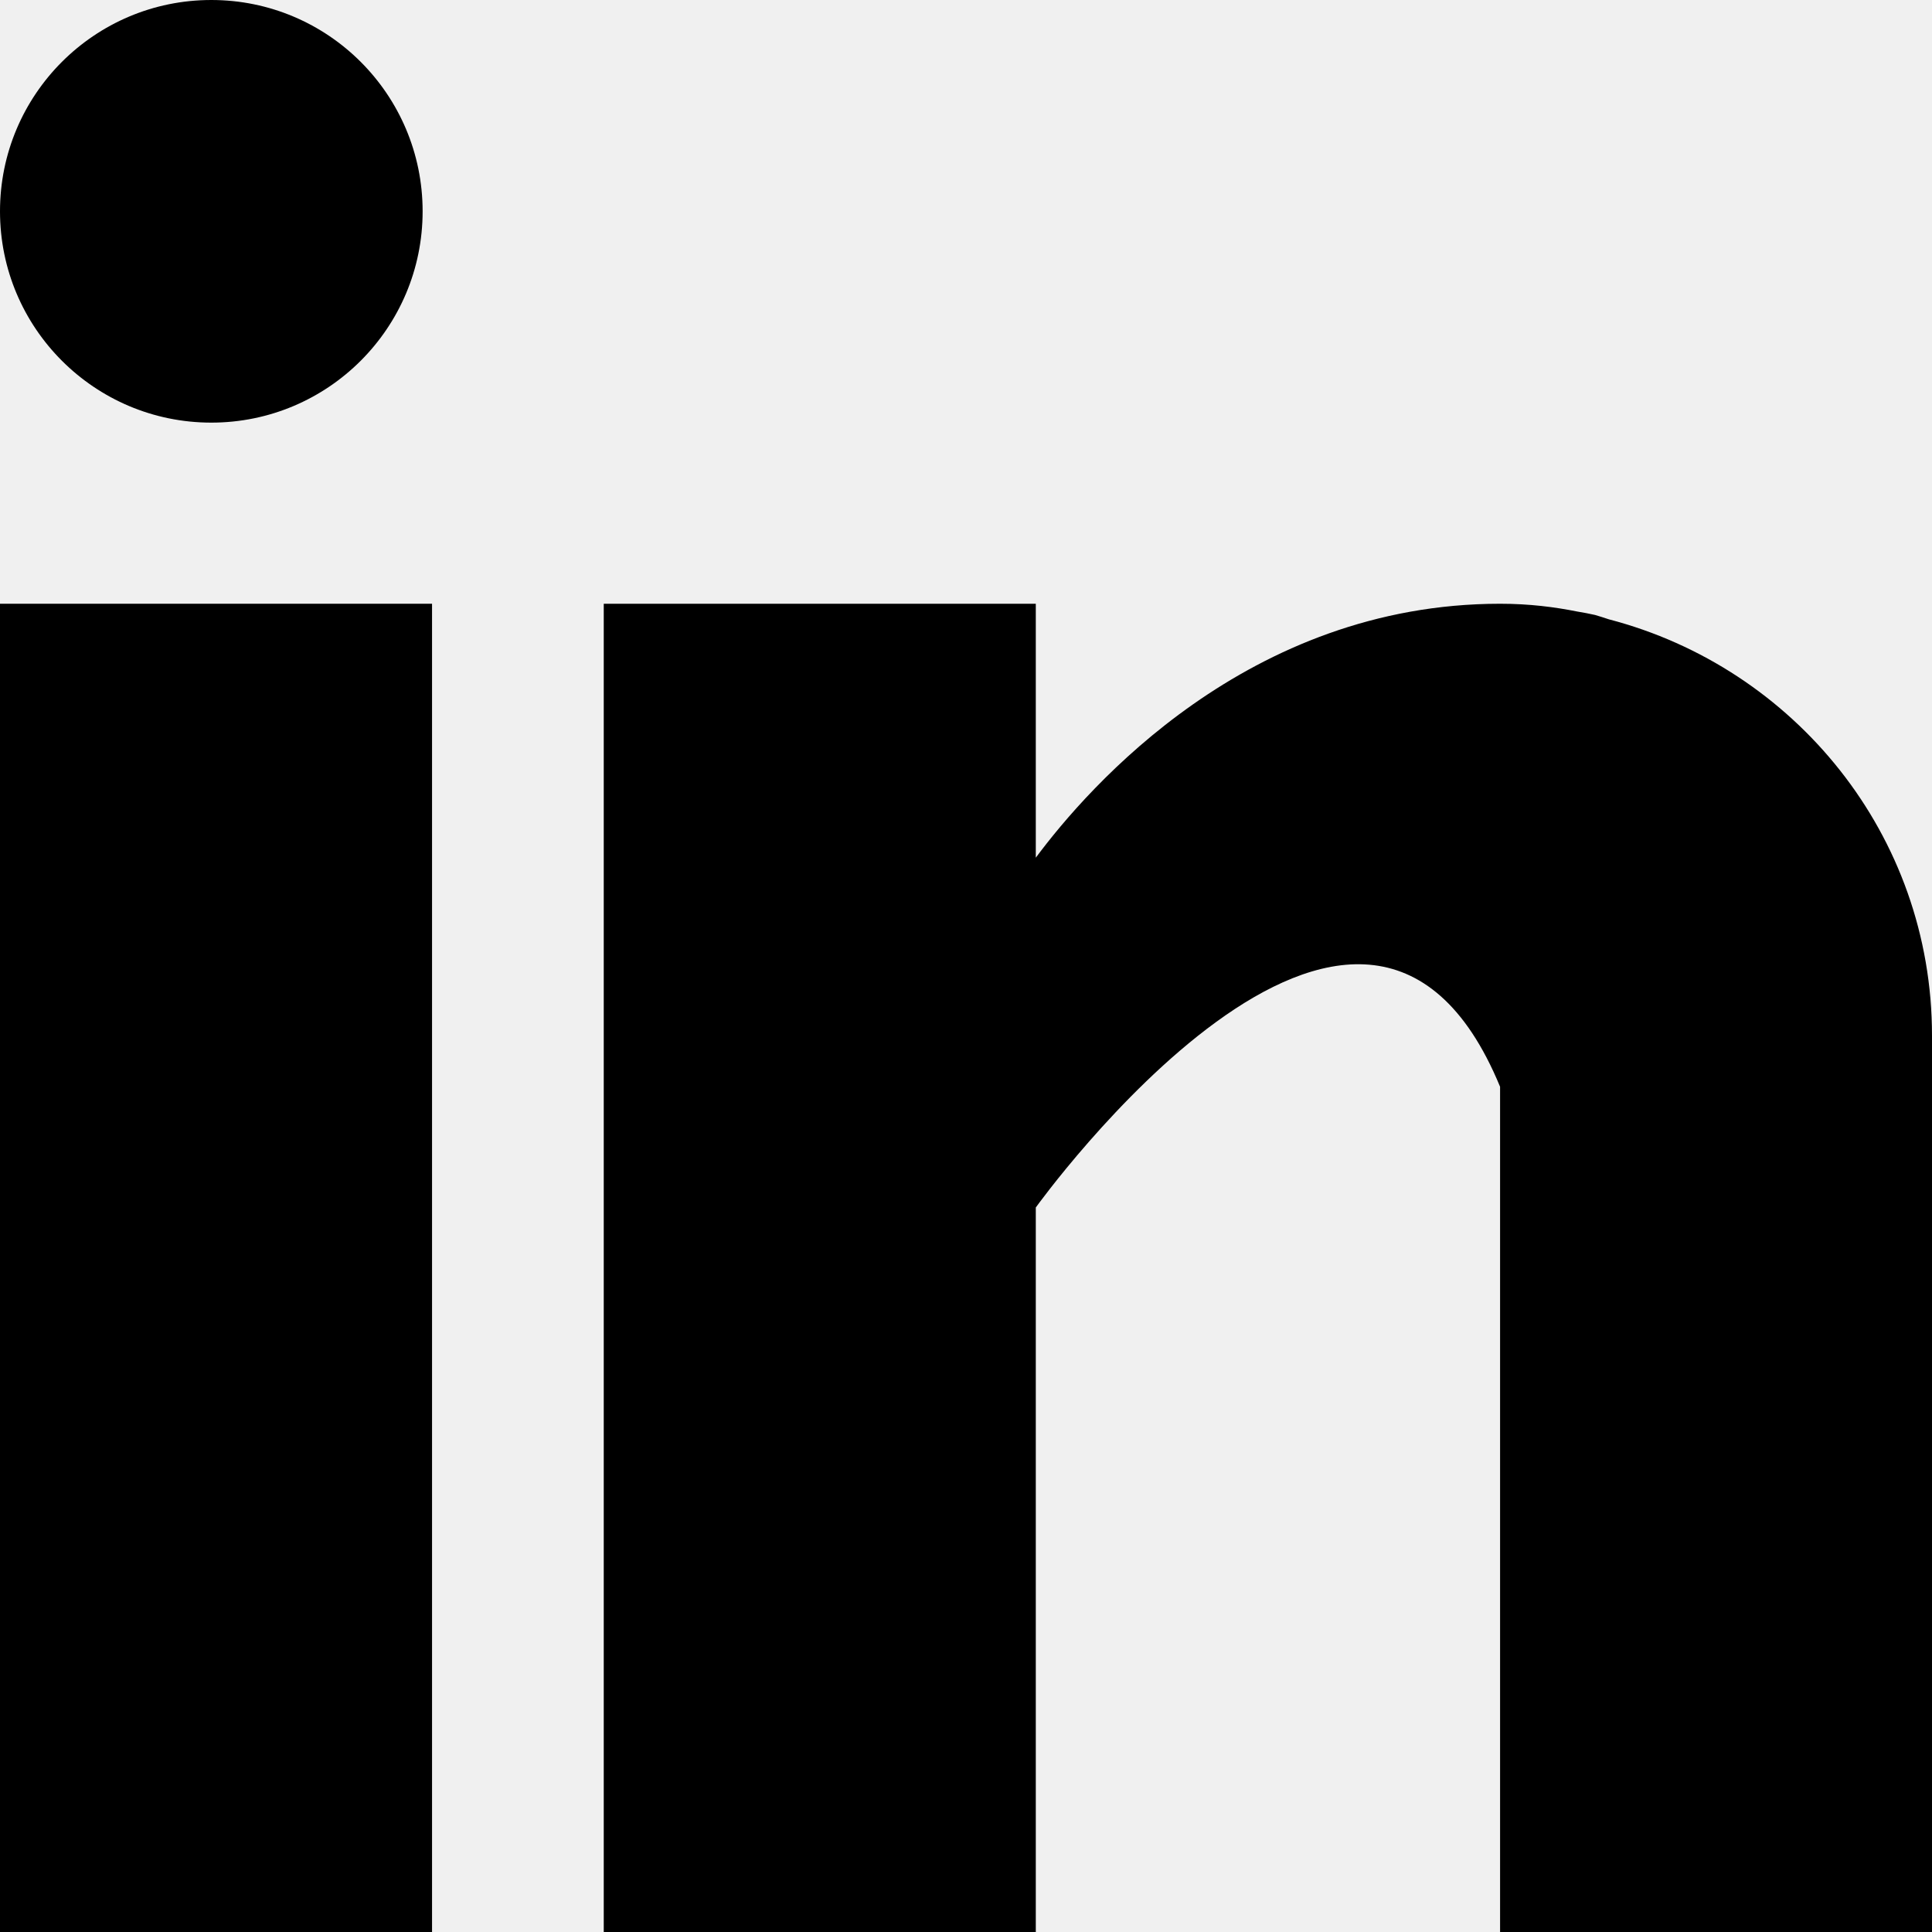
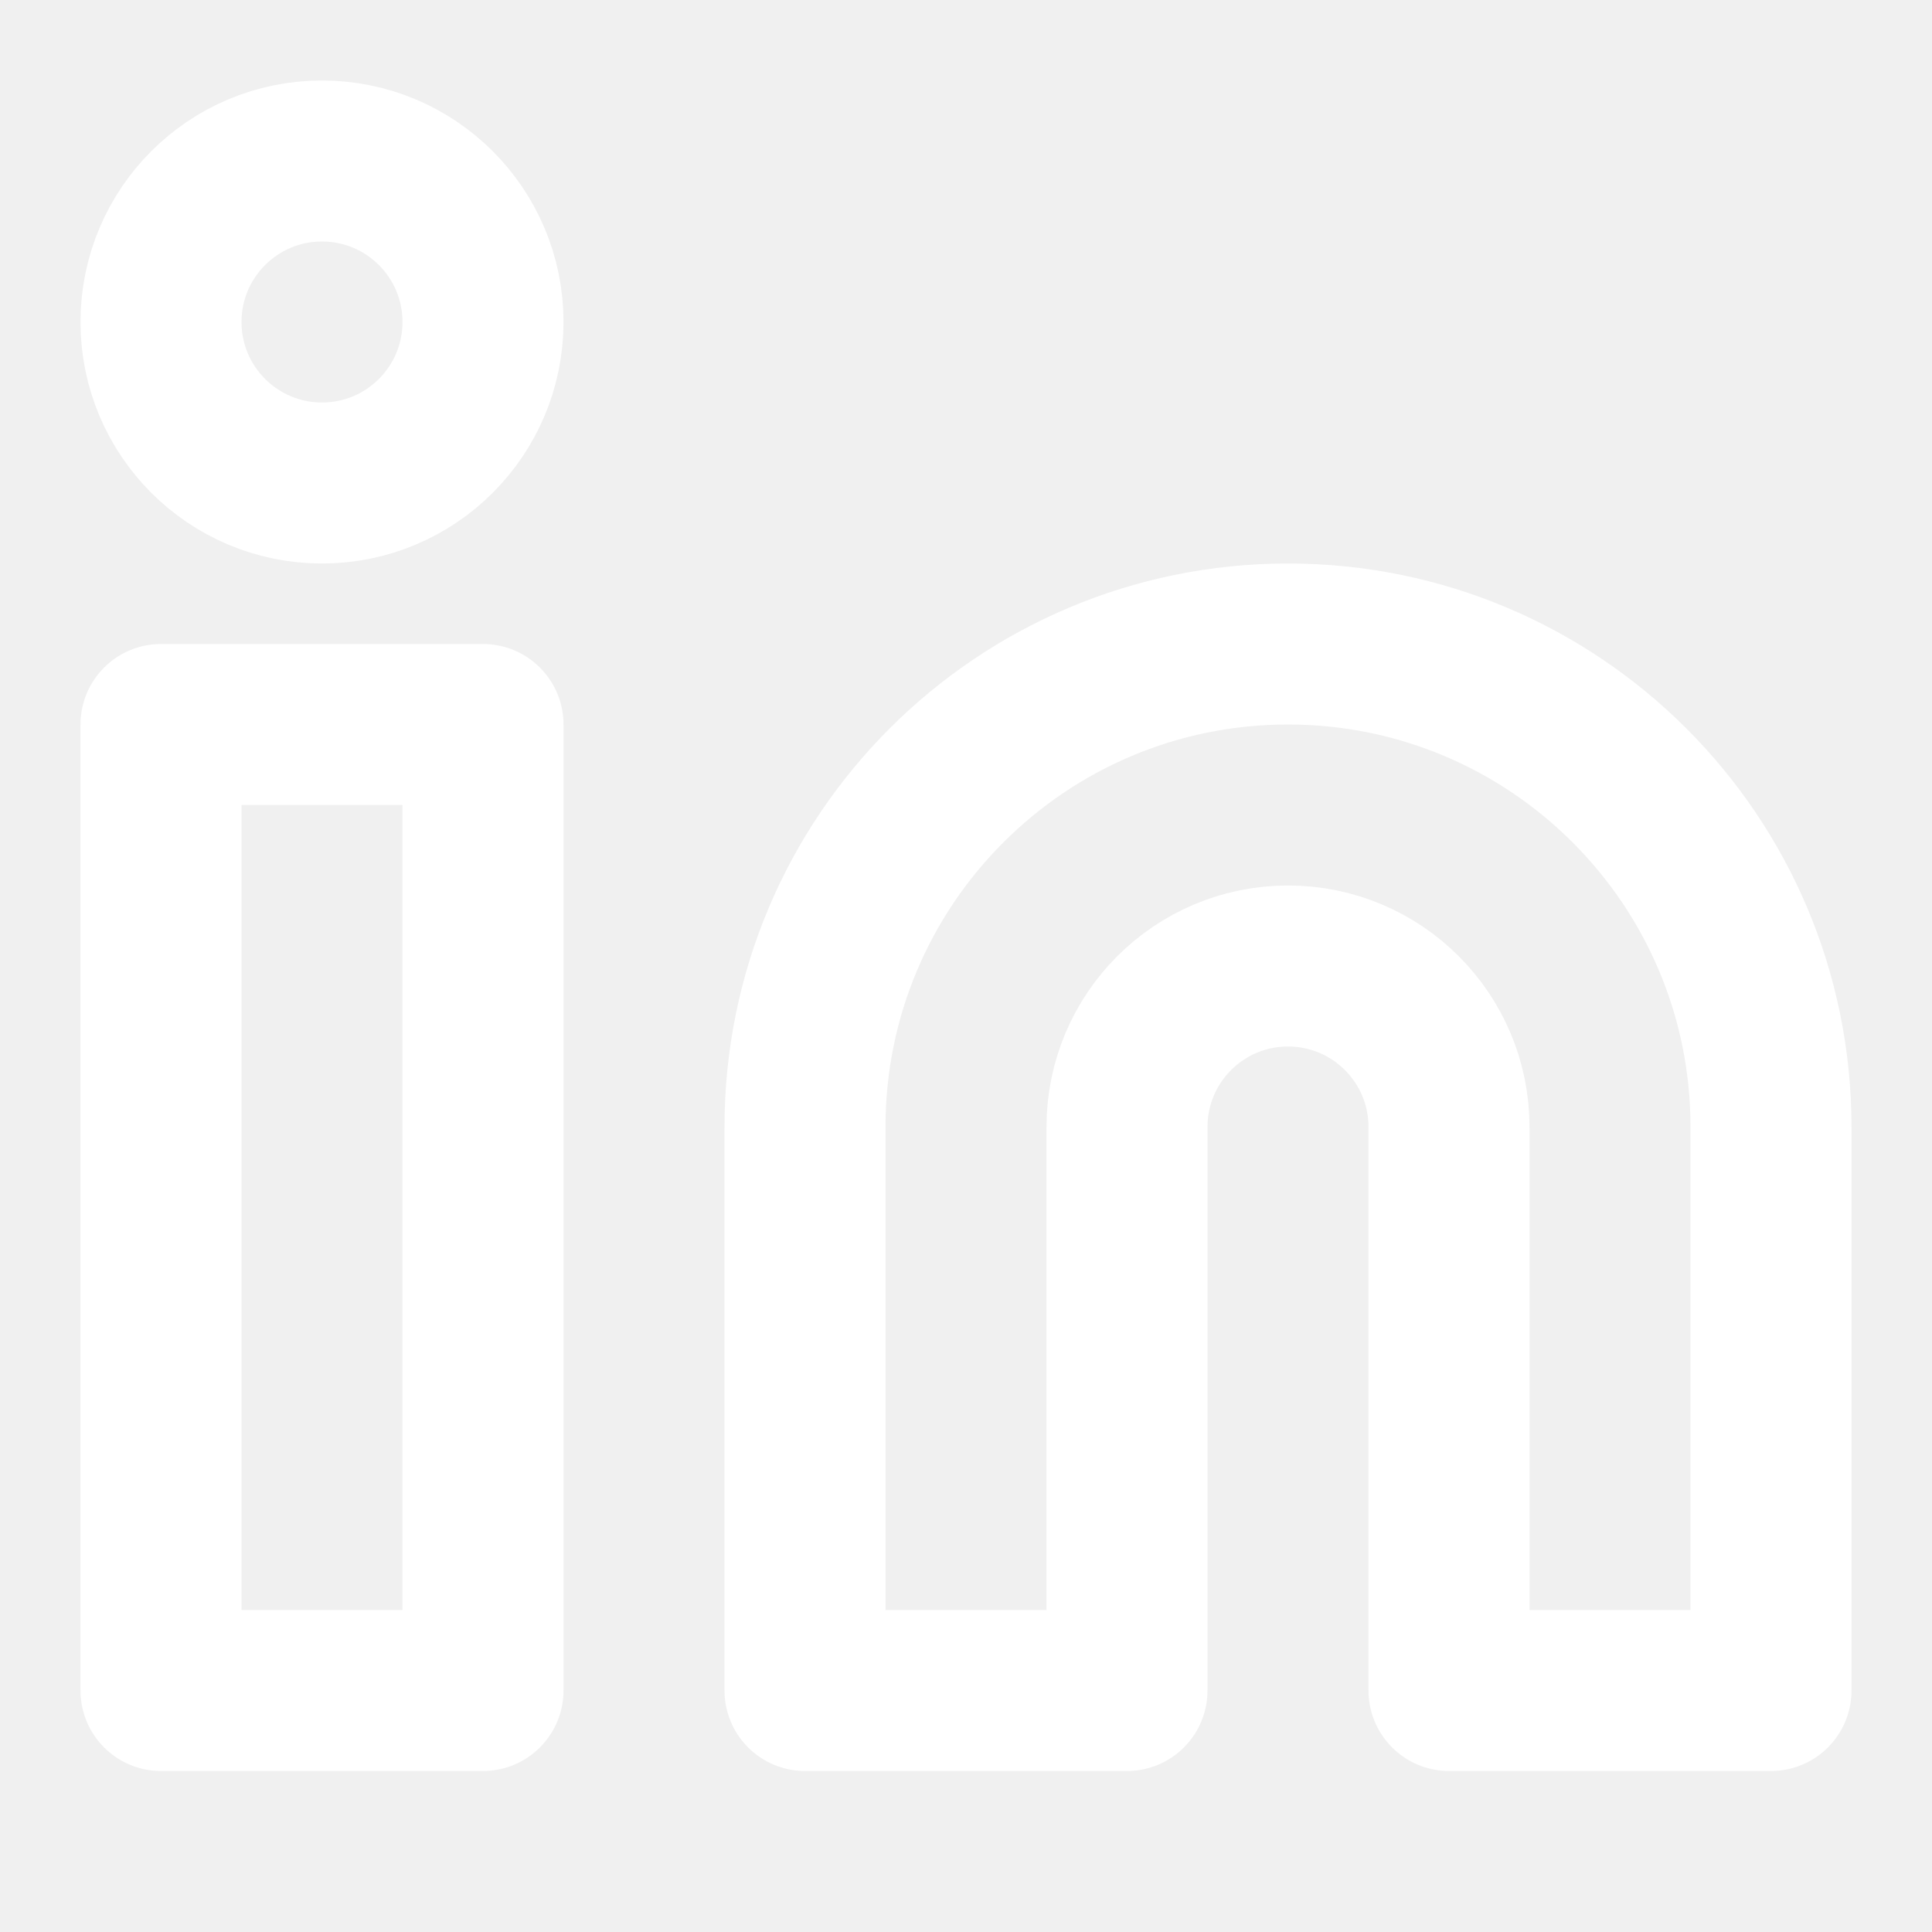
- <svg xmlns="http://www.w3.org/2000/svg" version="1.1" id="Capa_1" x="0px" y="0px" viewBox="0 0 512 512" style="enable-background:new 0 0 512 512;" xml:space="preserve">
-   <g>
-     <g>
-       <rect y="160" width="114.496" height="352" />
-     </g>
-   </g>
-   <g>
-     <g>
-       <path d="M426.368,164.128c-1.216-0.384-2.368-0.8-3.648-1.152c-1.536-0.352-3.072-0.64-4.64-0.896    c-6.08-1.216-12.736-2.08-20.544-2.08c-66.752,0-109.088,48.544-123.04,67.296V160H160v352h114.496V320    c0,0,86.528-120.512,123.04-32c0,79.008,0,224,0,224H512V274.464C512,221.28,475.552,176.96,426.368,164.128z" />
-     </g>
-   </g>
-   <g>
-     <g>
-       <circle cx="56" cy="56" r="56" />
-     </g>
-   </g>
-   <g>
- </g>
-   <g>
- </g>
-   <g>
- </g>
-   <g>
- </g>
-   <g>
- </g>
-   <g>
- </g>
-   <g>
- </g>
-   <g>
- </g>
-   <g>
- </g>
-   <g>
- </g>
-   <g>
- </g>
-   <g>
- </g>
-   <g>
- </g>
-   <g>
- </g>
-   <g>
- </g>
+ <svg xmlns="http://www.w3.org/2000/svg" width="24" height="24" viewBox="0 0 24 24" fill="none" stroke="#ffffff" stroke-width="2" stroke-linecap="round" stroke-linejoin="round" class="feather feather-linkedin">
+   <path d="M16 8a6 6 0 0 1 6 6v7h-4v-7a2 2 0 0 0-2-2 2 2 0 0 0-2 2v7h-4v-7a6 6 0 0 1 6-6z" />
+   <rect x="2" y="9" width="4" height="12" />
+   <circle cx="4" cy="4" r="2" />
</svg>
